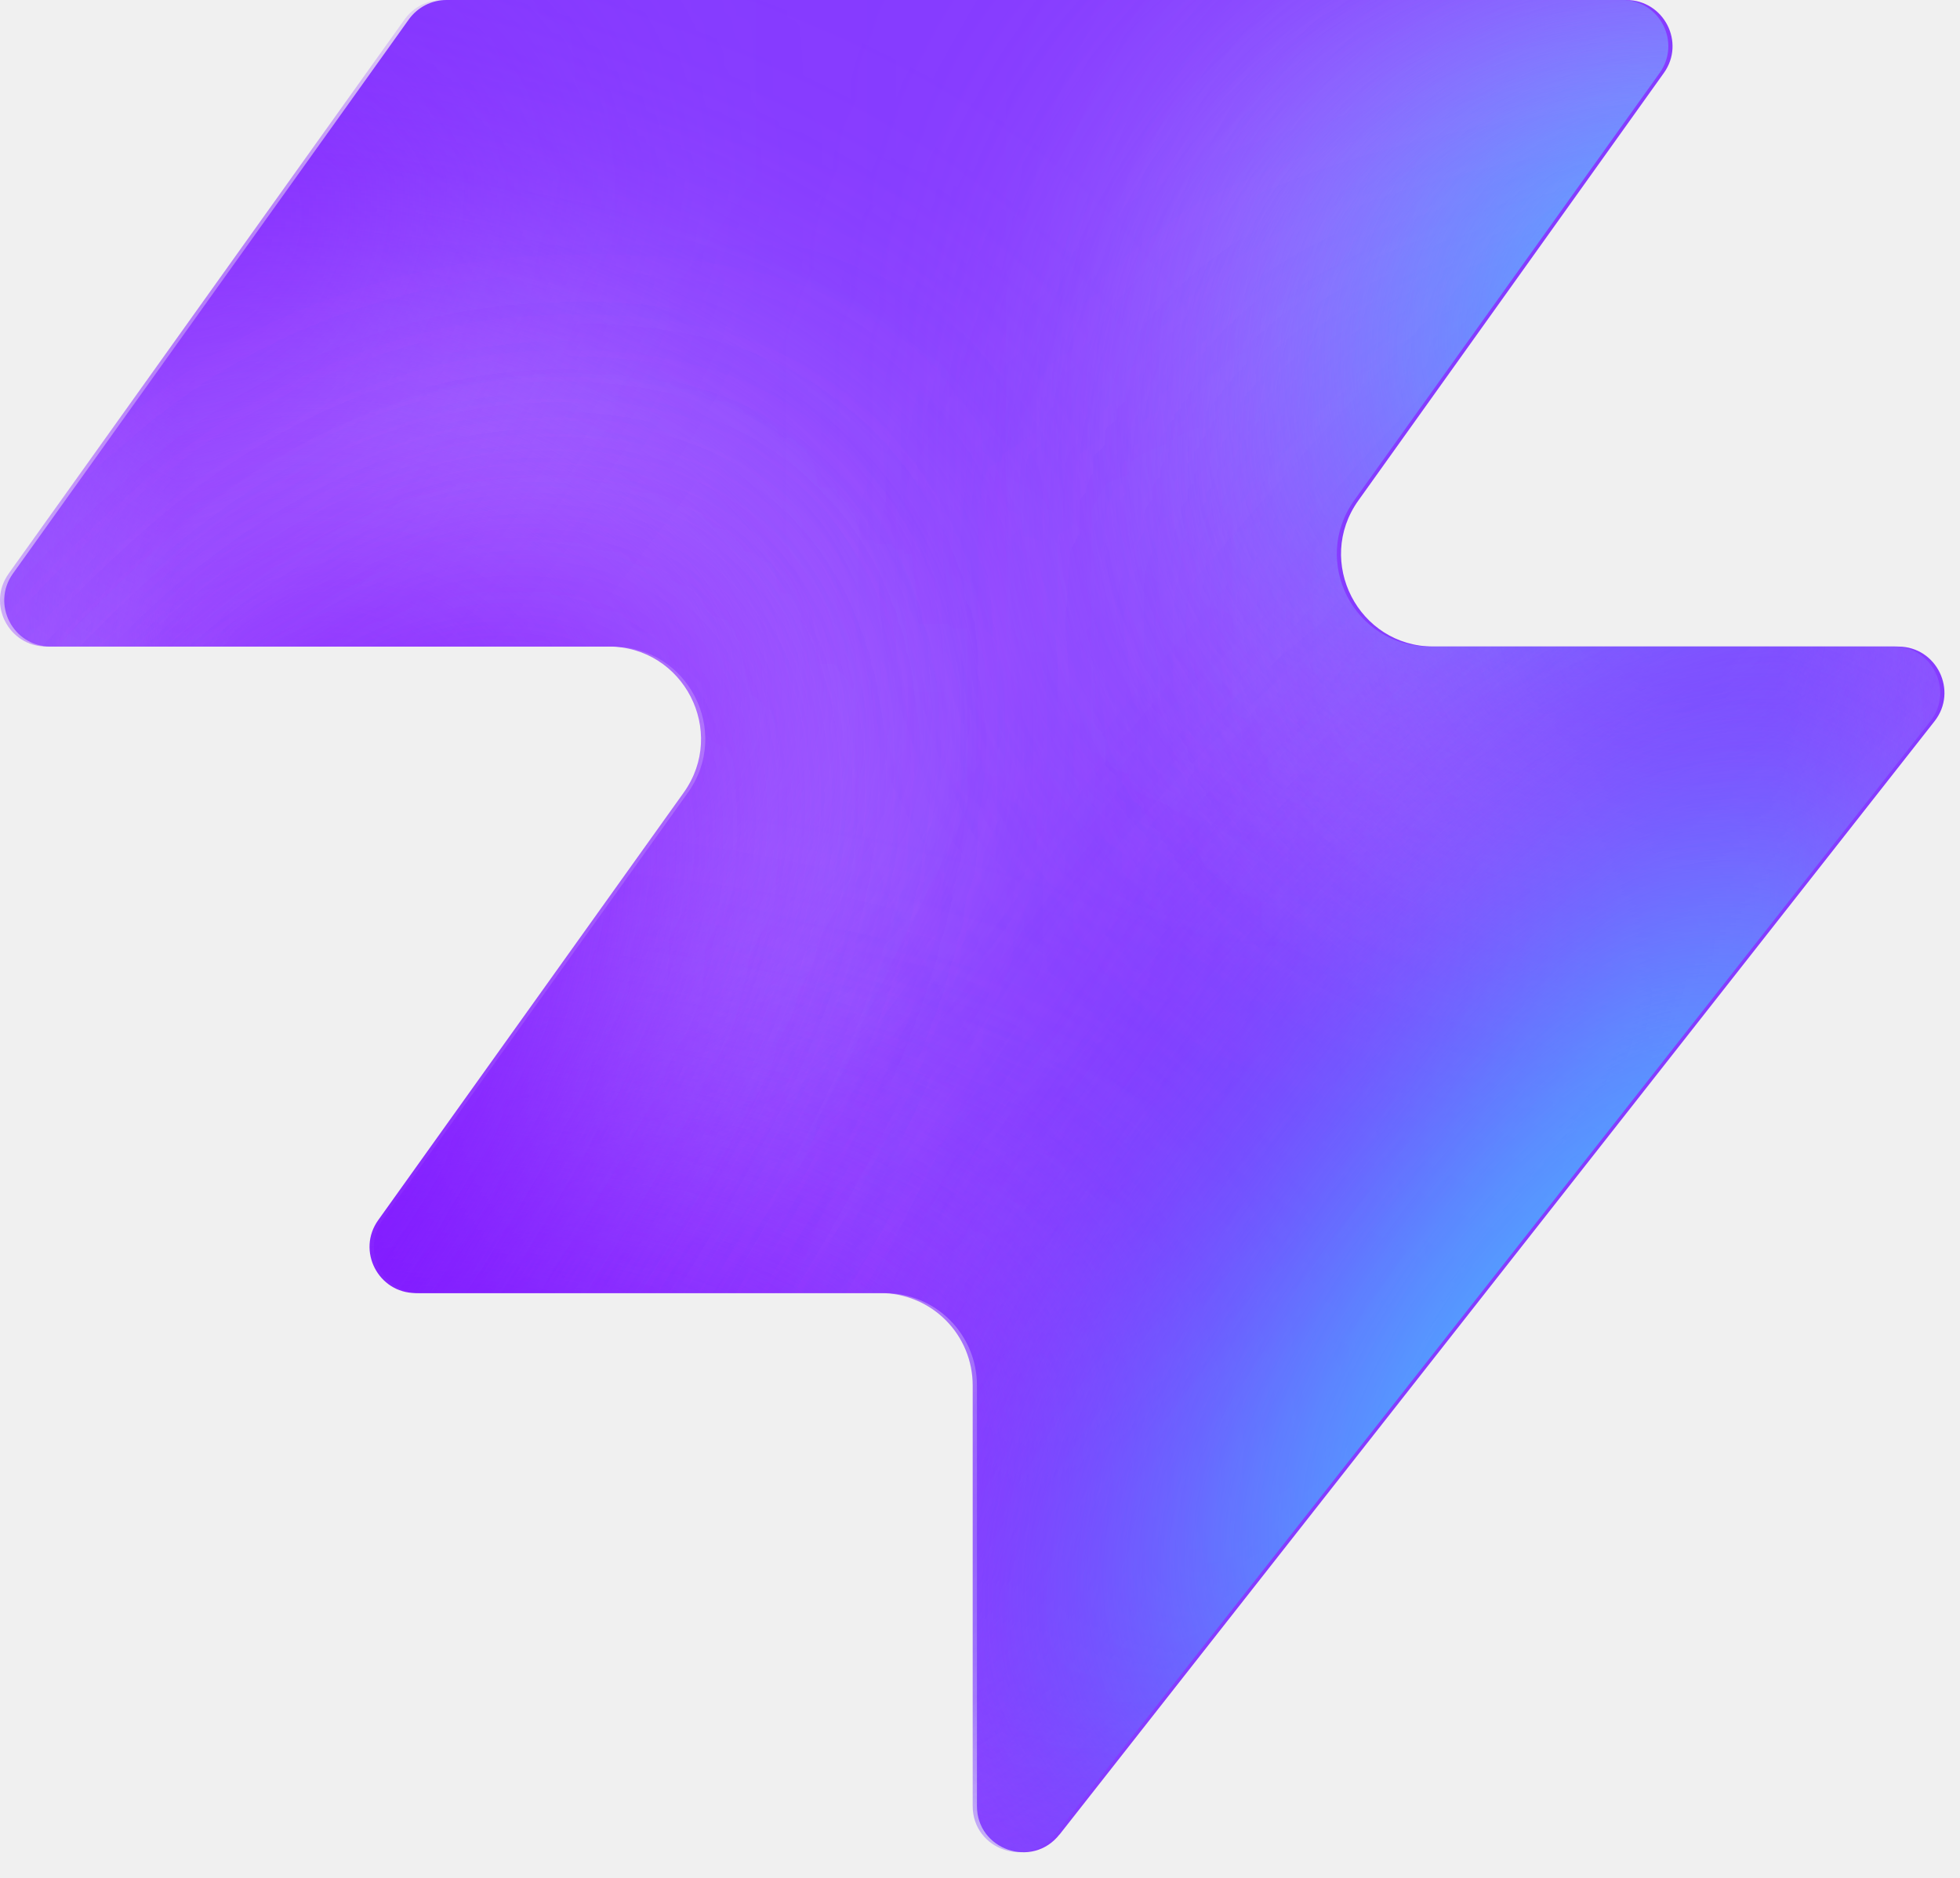
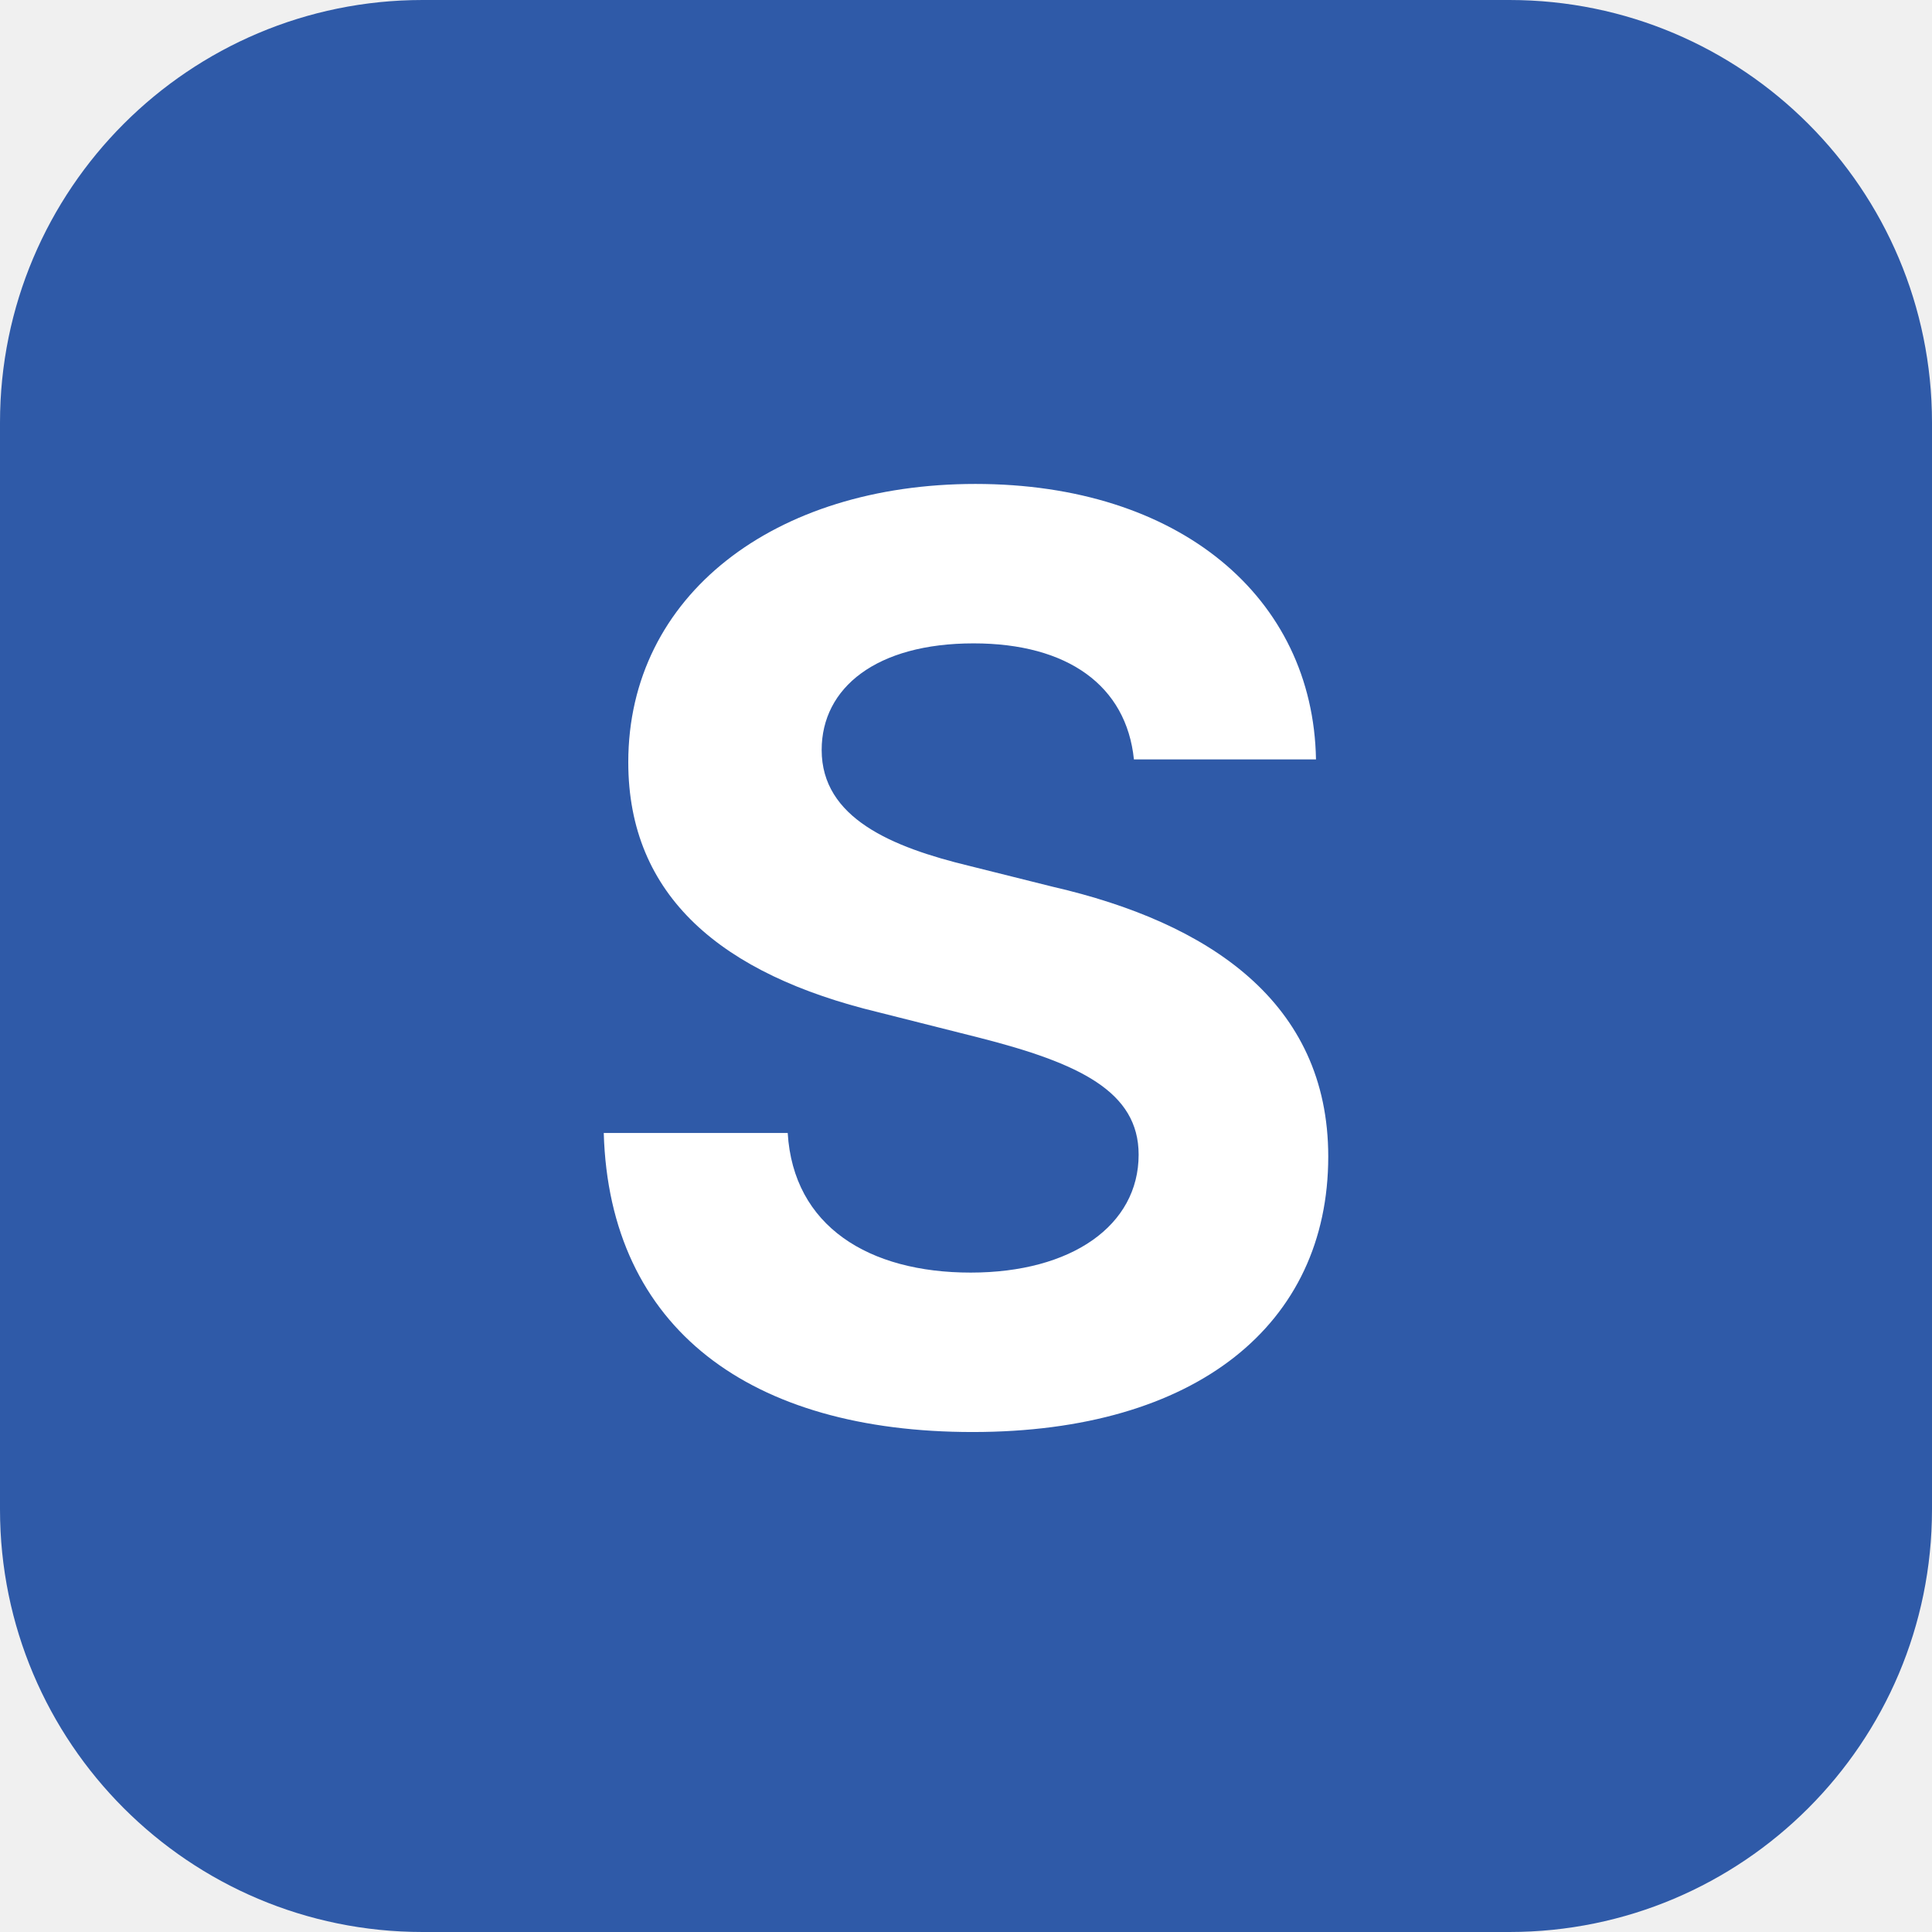
- <svg xmlns="http://www.w3.org/2000/svg" width="48" height="46" fill="none" viewBox="0 0 48 46">
-   <path fill="#863bff" d="M25.946 44.938c-.664.845-2.021.375-2.021-.698V33.937a2.26 2.26 0 0 0-2.262-2.262H10.287c-.92 0-1.456-1.04-.92-1.788l7.48-10.471c1.07-1.497 0-3.578-1.842-3.578H1.237c-.92 0-1.456-1.04-.92-1.788L10.013.474c.214-.297.556-.474.92-.474h28.894c.92 0 1.456 1.04.92 1.788l-7.48 10.471c-1.07 1.498 0 3.579 1.842 3.579h11.377c.943 0 1.473 1.088.89 1.83L25.947 44.94z" style="fill:#863bff;fill:color(display-p3 .525 .23 1);fill-opacity:1" />
-   <mask id="a" width="48" height="46" x="0" y="0" maskUnits="userSpaceOnUse" style="mask-type:alpha">
-     <path fill="#000" d="M25.842 44.938c-.664.844-2.021.375-2.021-.698V33.937a2.26 2.26 0 0 0-2.262-2.262H10.183c-.92 0-1.456-1.04-.92-1.788l7.48-10.471c1.07-1.498 0-3.579-1.842-3.579H1.133c-.92 0-1.456-1.04-.92-1.787L9.91.473c.214-.297.556-.474.92-.474h28.894c.92 0 1.456 1.04.92 1.788l-7.48 10.471c-1.07 1.498 0 3.578 1.842 3.578h11.377c.943 0 1.473 1.088.89 1.832L25.843 44.94z" style="fill:#000;fill-opacity:1" />
-   </mask>
-   <g mask="url(#a)">
-     <g filter="url(#b)">
-       <ellipse cx="5.508" cy="14.704" fill="#ede6ff" rx="5.508" ry="14.704" style="fill:#ede6ff;fill:color(display-p3 .927 .903 1);fill-opacity:1" transform="matrix(.00324 1 1 -.00324 -4.47 31.516)" />
-     </g>
-     <g filter="url(#c)">
-       <ellipse cx="10.399" cy="29.851" fill="#ede6ff" rx="10.399" ry="29.851" style="fill:#ede6ff;fill:color(display-p3 .927 .903 1);fill-opacity:1" transform="matrix(.00324 1 1 -.00324 -39.328 7.883)" />
-     </g>
-     <g filter="url(#d)">
-       <ellipse cx="5.508" cy="30.487" fill="#7e14ff" rx="5.508" ry="30.487" style="fill:#7e14ff;fill:color(display-p3 .492 .077 1);fill-opacity:1" transform="rotate(89.814 -25.913 -14.639)scale(1 -1)" />
-     </g>
-     <g filter="url(#e)">
-       <ellipse cx="5.508" cy="30.599" fill="#7e14ff" rx="5.508" ry="30.599" style="fill:#7e14ff;fill:color(display-p3 .492 .077 1);fill-opacity:1" transform="rotate(89.814 -32.644 -3.334)scale(1 -1)" />
-     </g>
-     <g filter="url(#f)">
-       <ellipse cx="5.508" cy="30.599" fill="#7e14ff" rx="5.508" ry="30.599" style="fill:#7e14ff;fill:color(display-p3 .492 .077 1);fill-opacity:1" transform="matrix(.00324 1 1 -.00324 -34.34 30.47)" />
-     </g>
-     <g filter="url(#g)">
-       <ellipse cx="14.072" cy="22.078" fill="#ede6ff" rx="14.072" ry="22.078" style="fill:#ede6ff;fill:color(display-p3 .927 .903 1);fill-opacity:1" transform="rotate(93.35 24.506 48.493)scale(-1 1)" />
-     </g>
-     <g filter="url(#h)">
-       <ellipse cx="3.47" cy="21.501" fill="#7e14ff" rx="3.47" ry="21.501" style="fill:#7e14ff;fill:color(display-p3 .492 .077 1);fill-opacity:1" transform="rotate(89.009 28.708 47.59)scale(-1 1)" />
-     </g>
-     <g filter="url(#i)">
-       <ellipse cx="3.47" cy="21.501" fill="#7e14ff" rx="3.47" ry="21.501" style="fill:#7e14ff;fill:color(display-p3 .492 .077 1);fill-opacity:1" transform="rotate(89.009 28.708 47.59)scale(-1 1)" />
-     </g>
-     <g filter="url(#j)">
-       <ellipse cx=".387" cy="8.972" fill="#7e14ff" rx="4.407" ry="29.108" style="fill:#7e14ff;fill:color(display-p3 .492 .077 1);fill-opacity:1" transform="rotate(39.51 .387 8.972)" />
-     </g>
-     <g filter="url(#k)">
-       <ellipse cx="47.523" cy="-6.092" fill="#7e14ff" rx="4.407" ry="29.108" style="fill:#7e14ff;fill:color(display-p3 .492 .077 1);fill-opacity:1" transform="rotate(37.892 47.523 -6.092)" />
-     </g>
-     <g filter="url(#l)">
-       <ellipse cx="41.412" cy="6.333" fill="#47bfff" rx="5.971" ry="9.665" style="fill:#47bfff;fill:color(display-p3 .28 .748 1);fill-opacity:1" transform="rotate(37.892 41.412 6.333)" />
-     </g>
-     <g filter="url(#m)">
-       <ellipse cx="-1.879" cy="38.332" fill="#7e14ff" rx="4.407" ry="29.108" style="fill:#7e14ff;fill:color(display-p3 .492 .077 1);fill-opacity:1" transform="rotate(37.892 -1.88 38.332)" />
-     </g>
-     <g filter="url(#n)">
-       <ellipse cx="-1.879" cy="38.332" fill="#7e14ff" rx="4.407" ry="29.108" style="fill:#7e14ff;fill:color(display-p3 .492 .077 1);fill-opacity:1" transform="rotate(37.892 -1.88 38.332)" />
-     </g>
-     <g filter="url(#o)">
-       <ellipse cx="35.651" cy="29.907" fill="#7e14ff" rx="4.407" ry="29.108" style="fill:#7e14ff;fill:color(display-p3 .492 .077 1);fill-opacity:1" transform="rotate(37.892 35.651 29.907)" />
-     </g>
-     <g filter="url(#p)">
-       <ellipse cx="38.418" cy="32.4" fill="#47bfff" rx="5.971" ry="15.297" style="fill:#47bfff;fill:color(display-p3 .28 .748 1);fill-opacity:1" transform="rotate(37.892 38.418 32.4)" />
-     </g>
-   </g>
-   <defs>
-     <filter id="b" width="60.045" height="41.654" x="-19.77" y="16.149" color-interpolation-filters="sRGB" filterUnits="userSpaceOnUse">
-       <feFlood flood-opacity="0" result="BackgroundImageFix" />
-       <feBlend in="SourceGraphic" in2="BackgroundImageFix" result="shape" />
-       <feGaussianBlur result="effect1_foregroundBlur_2002_17158" stdDeviation="7.659" />
-     </filter>
-     <filter id="c" width="90.34" height="51.437" x="-54.613" y="-7.533" color-interpolation-filters="sRGB" filterUnits="userSpaceOnUse">
-       <feFlood flood-opacity="0" result="BackgroundImageFix" />
-       <feBlend in="SourceGraphic" in2="BackgroundImageFix" result="shape" />
-       <feGaussianBlur result="effect1_foregroundBlur_2002_17158" stdDeviation="7.659" />
-     </filter>
-     <filter id="d" width="79.355" height="29.4" x="-49.64" y="2.03" color-interpolation-filters="sRGB" filterUnits="userSpaceOnUse">
-       <feFlood flood-opacity="0" result="BackgroundImageFix" />
-       <feBlend in="SourceGraphic" in2="BackgroundImageFix" result="shape" />
-       <feGaussianBlur result="effect1_foregroundBlur_2002_17158" stdDeviation="4.596" />
-     </filter>
-     <filter id="e" width="79.579" height="29.4" x="-45.045" y="20.029" color-interpolation-filters="sRGB" filterUnits="userSpaceOnUse">
-       <feFlood flood-opacity="0" result="BackgroundImageFix" />
-       <feBlend in="SourceGraphic" in2="BackgroundImageFix" result="shape" />
-       <feGaussianBlur result="effect1_foregroundBlur_2002_17158" stdDeviation="4.596" />
-     </filter>
-     <filter id="f" width="79.579" height="29.4" x="-43.513" y="21.178" color-interpolation-filters="sRGB" filterUnits="userSpaceOnUse">
-       <feFlood flood-opacity="0" result="BackgroundImageFix" />
-       <feBlend in="SourceGraphic" in2="BackgroundImageFix" result="shape" />
-       <feGaussianBlur result="effect1_foregroundBlur_2002_17158" stdDeviation="4.596" />
-     </filter>
-     <filter id="g" width="74.749" height="58.852" x="15.756" y="-17.901" color-interpolation-filters="sRGB" filterUnits="userSpaceOnUse">
-       <feFlood flood-opacity="0" result="BackgroundImageFix" />
-       <feBlend in="SourceGraphic" in2="BackgroundImageFix" result="shape" />
-       <feGaussianBlur result="effect1_foregroundBlur_2002_17158" stdDeviation="7.659" />
-     </filter>
-     <filter id="h" width="61.377" height="25.362" x="23.548" y="2.284" color-interpolation-filters="sRGB" filterUnits="userSpaceOnUse">
-       <feFlood flood-opacity="0" result="BackgroundImageFix" />
-       <feBlend in="SourceGraphic" in2="BackgroundImageFix" result="shape" />
-       <feGaussianBlur result="effect1_foregroundBlur_2002_17158" stdDeviation="4.596" />
-     </filter>
-     <filter id="i" width="61.377" height="25.362" x="23.548" y="2.284" color-interpolation-filters="sRGB" filterUnits="userSpaceOnUse">
-       <feFlood flood-opacity="0" result="BackgroundImageFix" />
-       <feBlend in="SourceGraphic" in2="BackgroundImageFix" result="shape" />
-       <feGaussianBlur result="effect1_foregroundBlur_2002_17158" stdDeviation="4.596" />
-     </filter>
-     <filter id="j" width="56.045" height="63.649" x="-27.636" y="-22.853" color-interpolation-filters="sRGB" filterUnits="userSpaceOnUse">
-       <feFlood flood-opacity="0" result="BackgroundImageFix" />
-       <feBlend in="SourceGraphic" in2="BackgroundImageFix" result="shape" />
-       <feGaussianBlur result="effect1_foregroundBlur_2002_17158" stdDeviation="4.596" />
-     </filter>
-     <filter id="k" width="54.814" height="64.646" x="20.116" y="-38.415" color-interpolation-filters="sRGB" filterUnits="userSpaceOnUse">
-       <feFlood flood-opacity="0" result="BackgroundImageFix" />
-       <feBlend in="SourceGraphic" in2="BackgroundImageFix" result="shape" />
-       <feGaussianBlur result="effect1_foregroundBlur_2002_17158" stdDeviation="4.596" />
-     </filter>
-     <filter id="l" width="33.541" height="35.313" x="24.641" y="-11.323" color-interpolation-filters="sRGB" filterUnits="userSpaceOnUse">
-       <feFlood flood-opacity="0" result="BackgroundImageFix" />
-       <feBlend in="SourceGraphic" in2="BackgroundImageFix" result="shape" />
-       <feGaussianBlur result="effect1_foregroundBlur_2002_17158" stdDeviation="4.596" />
-     </filter>
-     <filter id="m" width="54.814" height="64.646" x="-29.286" y="6.009" color-interpolation-filters="sRGB" filterUnits="userSpaceOnUse">
-       <feFlood flood-opacity="0" result="BackgroundImageFix" />
-       <feBlend in="SourceGraphic" in2="BackgroundImageFix" result="shape" />
-       <feGaussianBlur result="effect1_foregroundBlur_2002_17158" stdDeviation="4.596" />
-     </filter>
-     <filter id="n" width="54.814" height="64.646" x="-29.286" y="6.009" color-interpolation-filters="sRGB" filterUnits="userSpaceOnUse">
-       <feFlood flood-opacity="0" result="BackgroundImageFix" />
-       <feBlend in="SourceGraphic" in2="BackgroundImageFix" result="shape" />
-       <feGaussianBlur result="effect1_foregroundBlur_2002_17158" stdDeviation="4.596" />
-     </filter>
-     <filter id="o" width="54.814" height="64.646" x="8.244" y="-2.416" color-interpolation-filters="sRGB" filterUnits="userSpaceOnUse">
-       <feFlood flood-opacity="0" result="BackgroundImageFix" />
-       <feBlend in="SourceGraphic" in2="BackgroundImageFix" result="shape" />
-       <feGaussianBlur result="effect1_foregroundBlur_2002_17158" stdDeviation="4.596" />
-     </filter>
-     <filter id="p" width="39.409" height="43.623" x="18.713" y="10.588" color-interpolation-filters="sRGB" filterUnits="userSpaceOnUse">
-       <feFlood flood-opacity="0" result="BackgroundImageFix" />
-       <feBlend in="SourceGraphic" in2="BackgroundImageFix" result="shape" />
-       <feGaussianBlur result="effect1_foregroundBlur_2002_17158" stdDeviation="4.596" />
-     </filter>
-   </defs>
+ <svg xmlns="http://www.w3.org/2000/svg" viewBox="0 0 32 32">
+   <rect width="32" height="32" rx="7" fill="#2f5aa8" />
+   <text x="16" y="23.5" font-family="-apple-system, BlinkMacSystemFont, 'Segoe UI', sans-serif" font-size="21" font-weight="700" text-anchor="middle" fill="white">S</text>
</svg>
